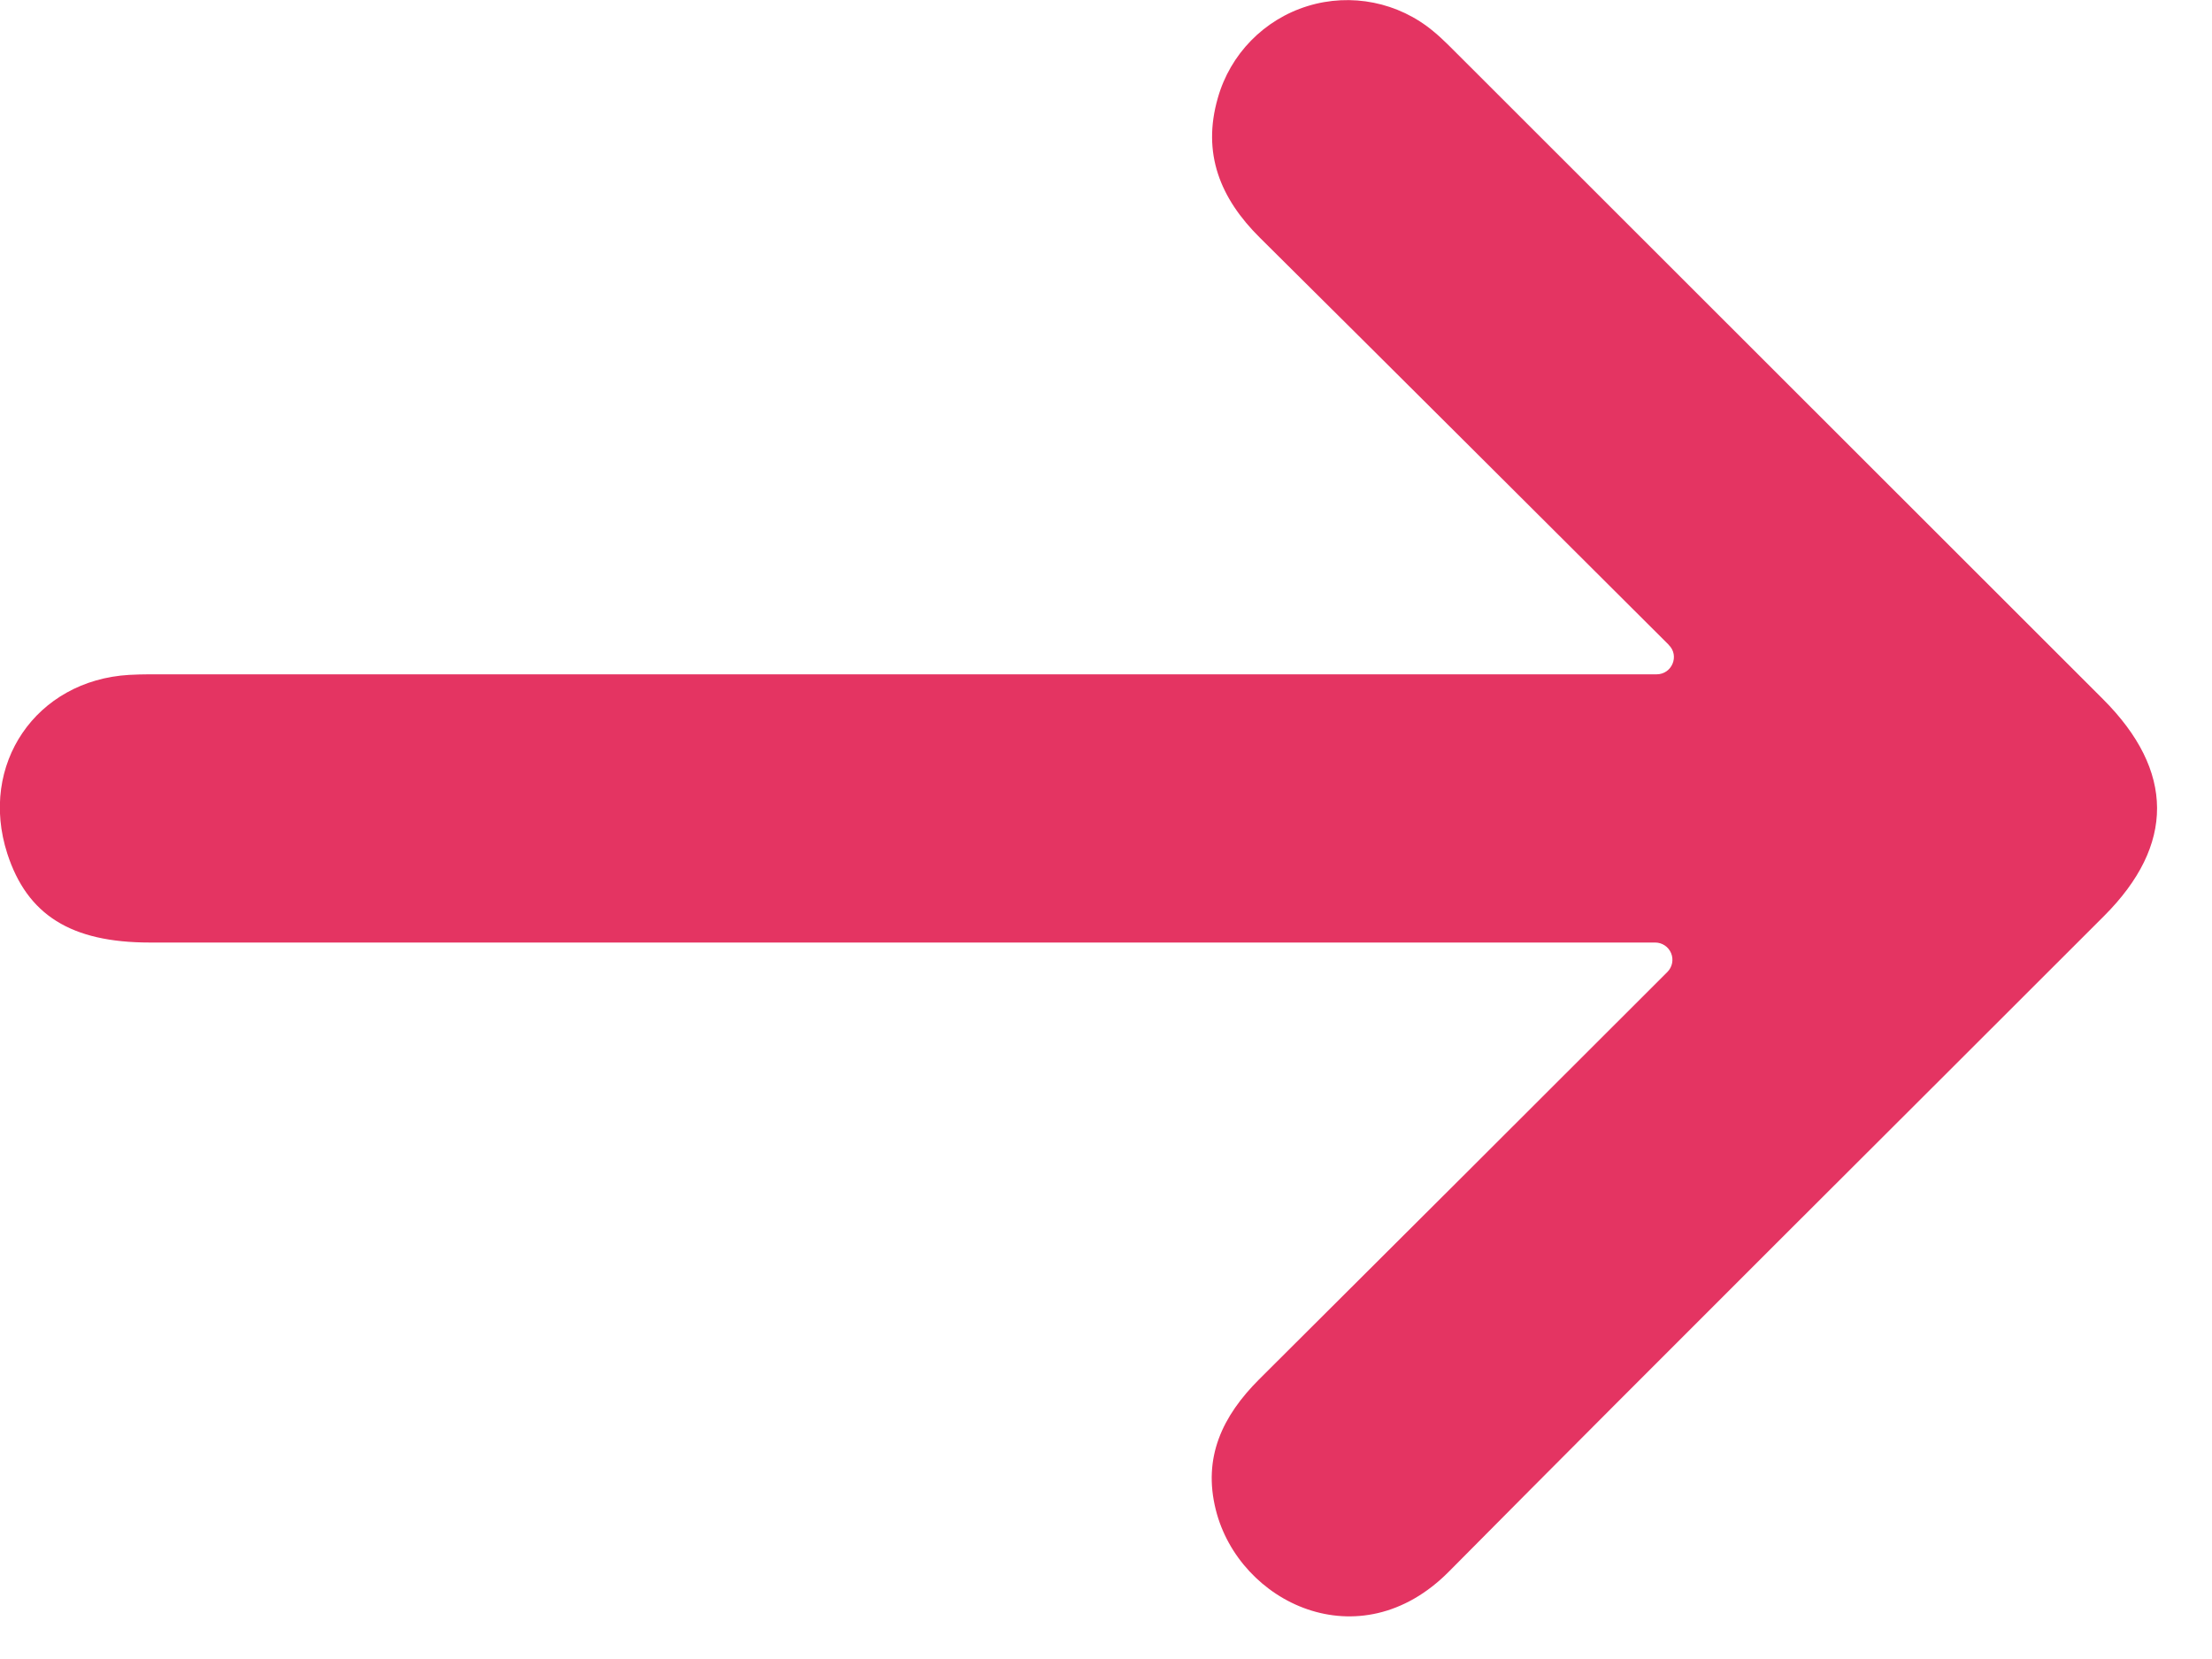
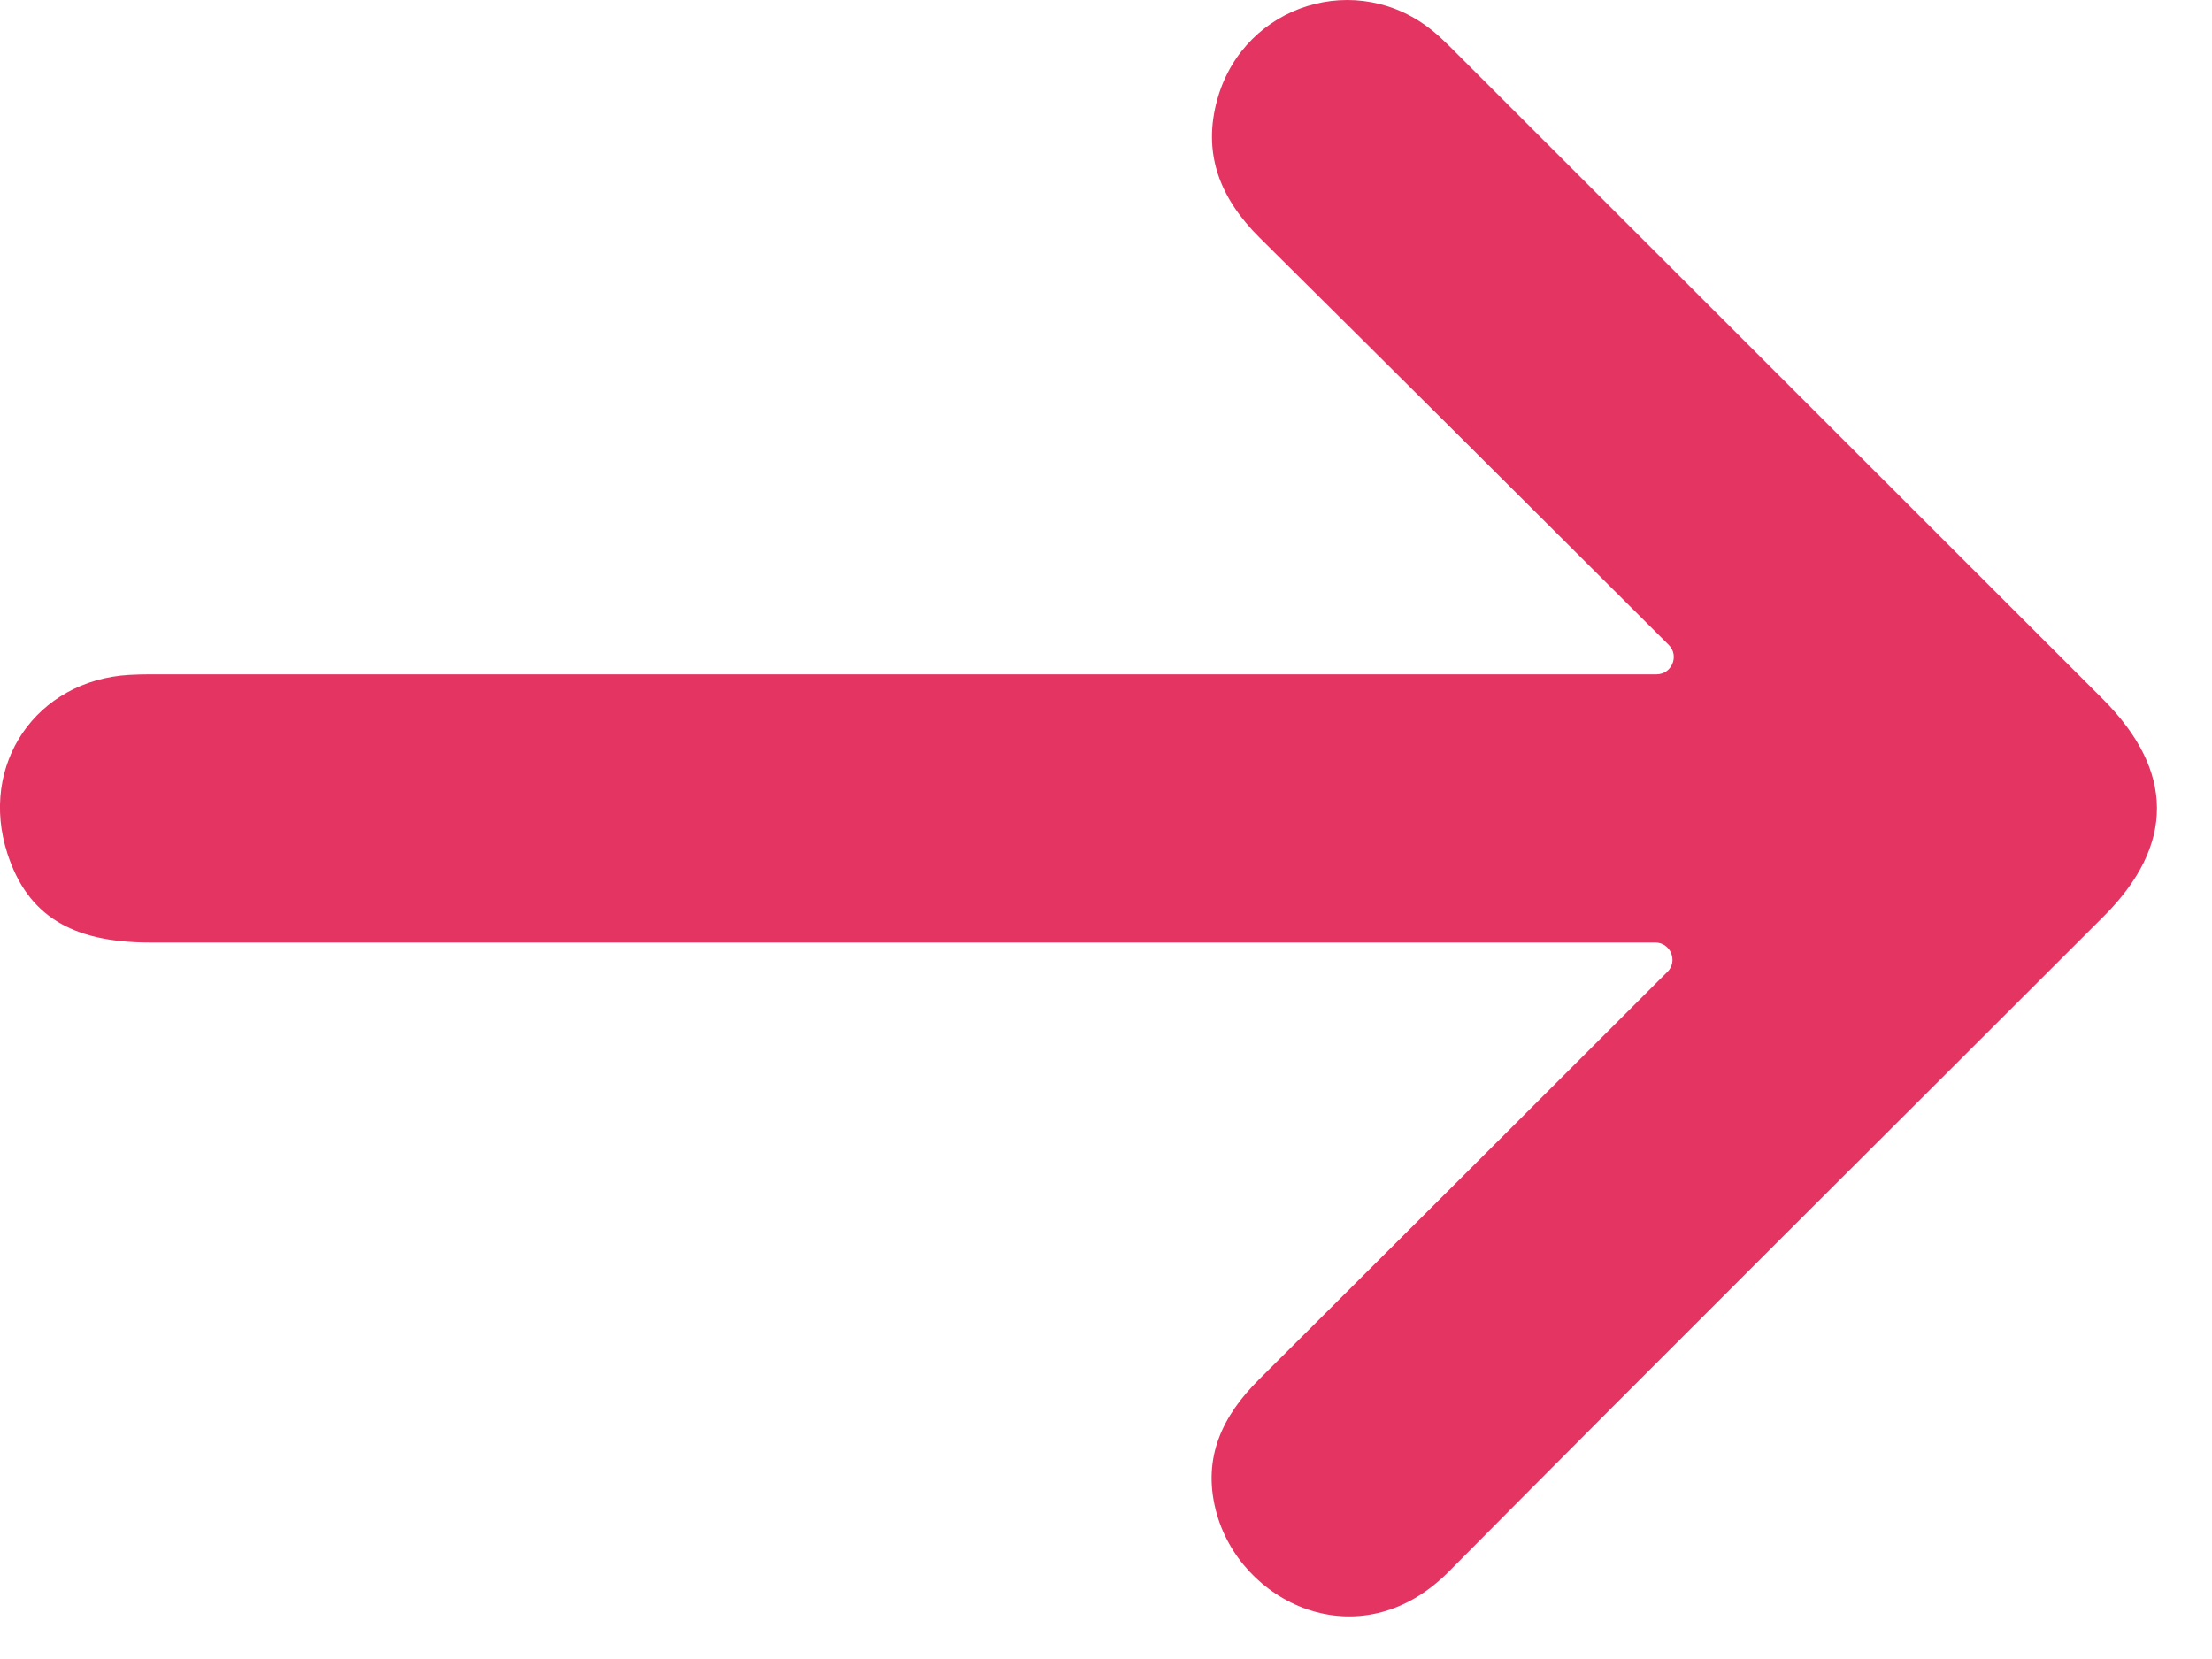
- <svg xmlns="http://www.w3.org/2000/svg" width="20" height="15" fill="none">
-   <path d="M15.076 8.788a.156.156 0 00-.11-.266H1.355c-.713 0-1.109-.249-1.289-.804-.26-.805.259-1.567 1.102-1.616.124-.007.247-.005.37-.005h13.44c.139 0 .21-.168.11-.266l-.002-.003c-1.231-1.227-2.461-2.455-3.696-3.68-.358-.355-.523-.762-.379-1.262a1.216 1.216 0 011.95-.602c.095.078.18.17.268.256l5.786 5.782c.648.648.651 1.318.009 1.96-1.975 1.976-3.957 3.944-5.924 5.928-.808.815-1.897.28-2.107-.558-.12-.476.061-.85.391-1.18 1.226-1.22 2.449-2.442 3.672-3.664a.547.547 0 00.02-.02h.001z" fill="#E43462" />
+ <svg xmlns="http://www.w3.org/2000/svg" width="20" height="15" viewBox="0 0 20 15" fill="none">
+   <path d="M15.076 8.788C15.174 8.689 15.104 8.522 14.966 8.522H14.919C7.959 8.522 8.317 8.522 1.356 8.522C0.643 8.522 0.247 8.273 0.067 7.718C-0.193 6.913 0.326 6.151 1.169 6.102C1.293 6.095 1.416 6.097 1.54 6.097C8.443 6.097 8.028 6.097 14.931 6.097H14.977C15.116 6.097 15.186 5.929 15.088 5.831L15.085 5.828C13.854 4.601 12.624 3.373 11.389 2.149C11.031 1.793 10.866 1.386 11.01 0.886C11.256 0.035 12.278 -0.28 12.96 0.284C13.055 0.362 13.14 0.453 13.228 0.54C15.157 2.468 17.085 4.394 19.014 6.322C19.662 6.97 19.665 7.64 19.023 8.283C17.048 10.258 15.066 12.226 13.099 14.21C12.291 15.025 11.202 14.491 10.992 13.652C10.872 13.176 11.053 12.802 11.383 12.473C12.609 11.252 13.832 10.03 15.055 8.808C15.062 8.801 15.069 8.794 15.075 8.788L15.076 8.788Z" fill="#E43462" />
</svg>
